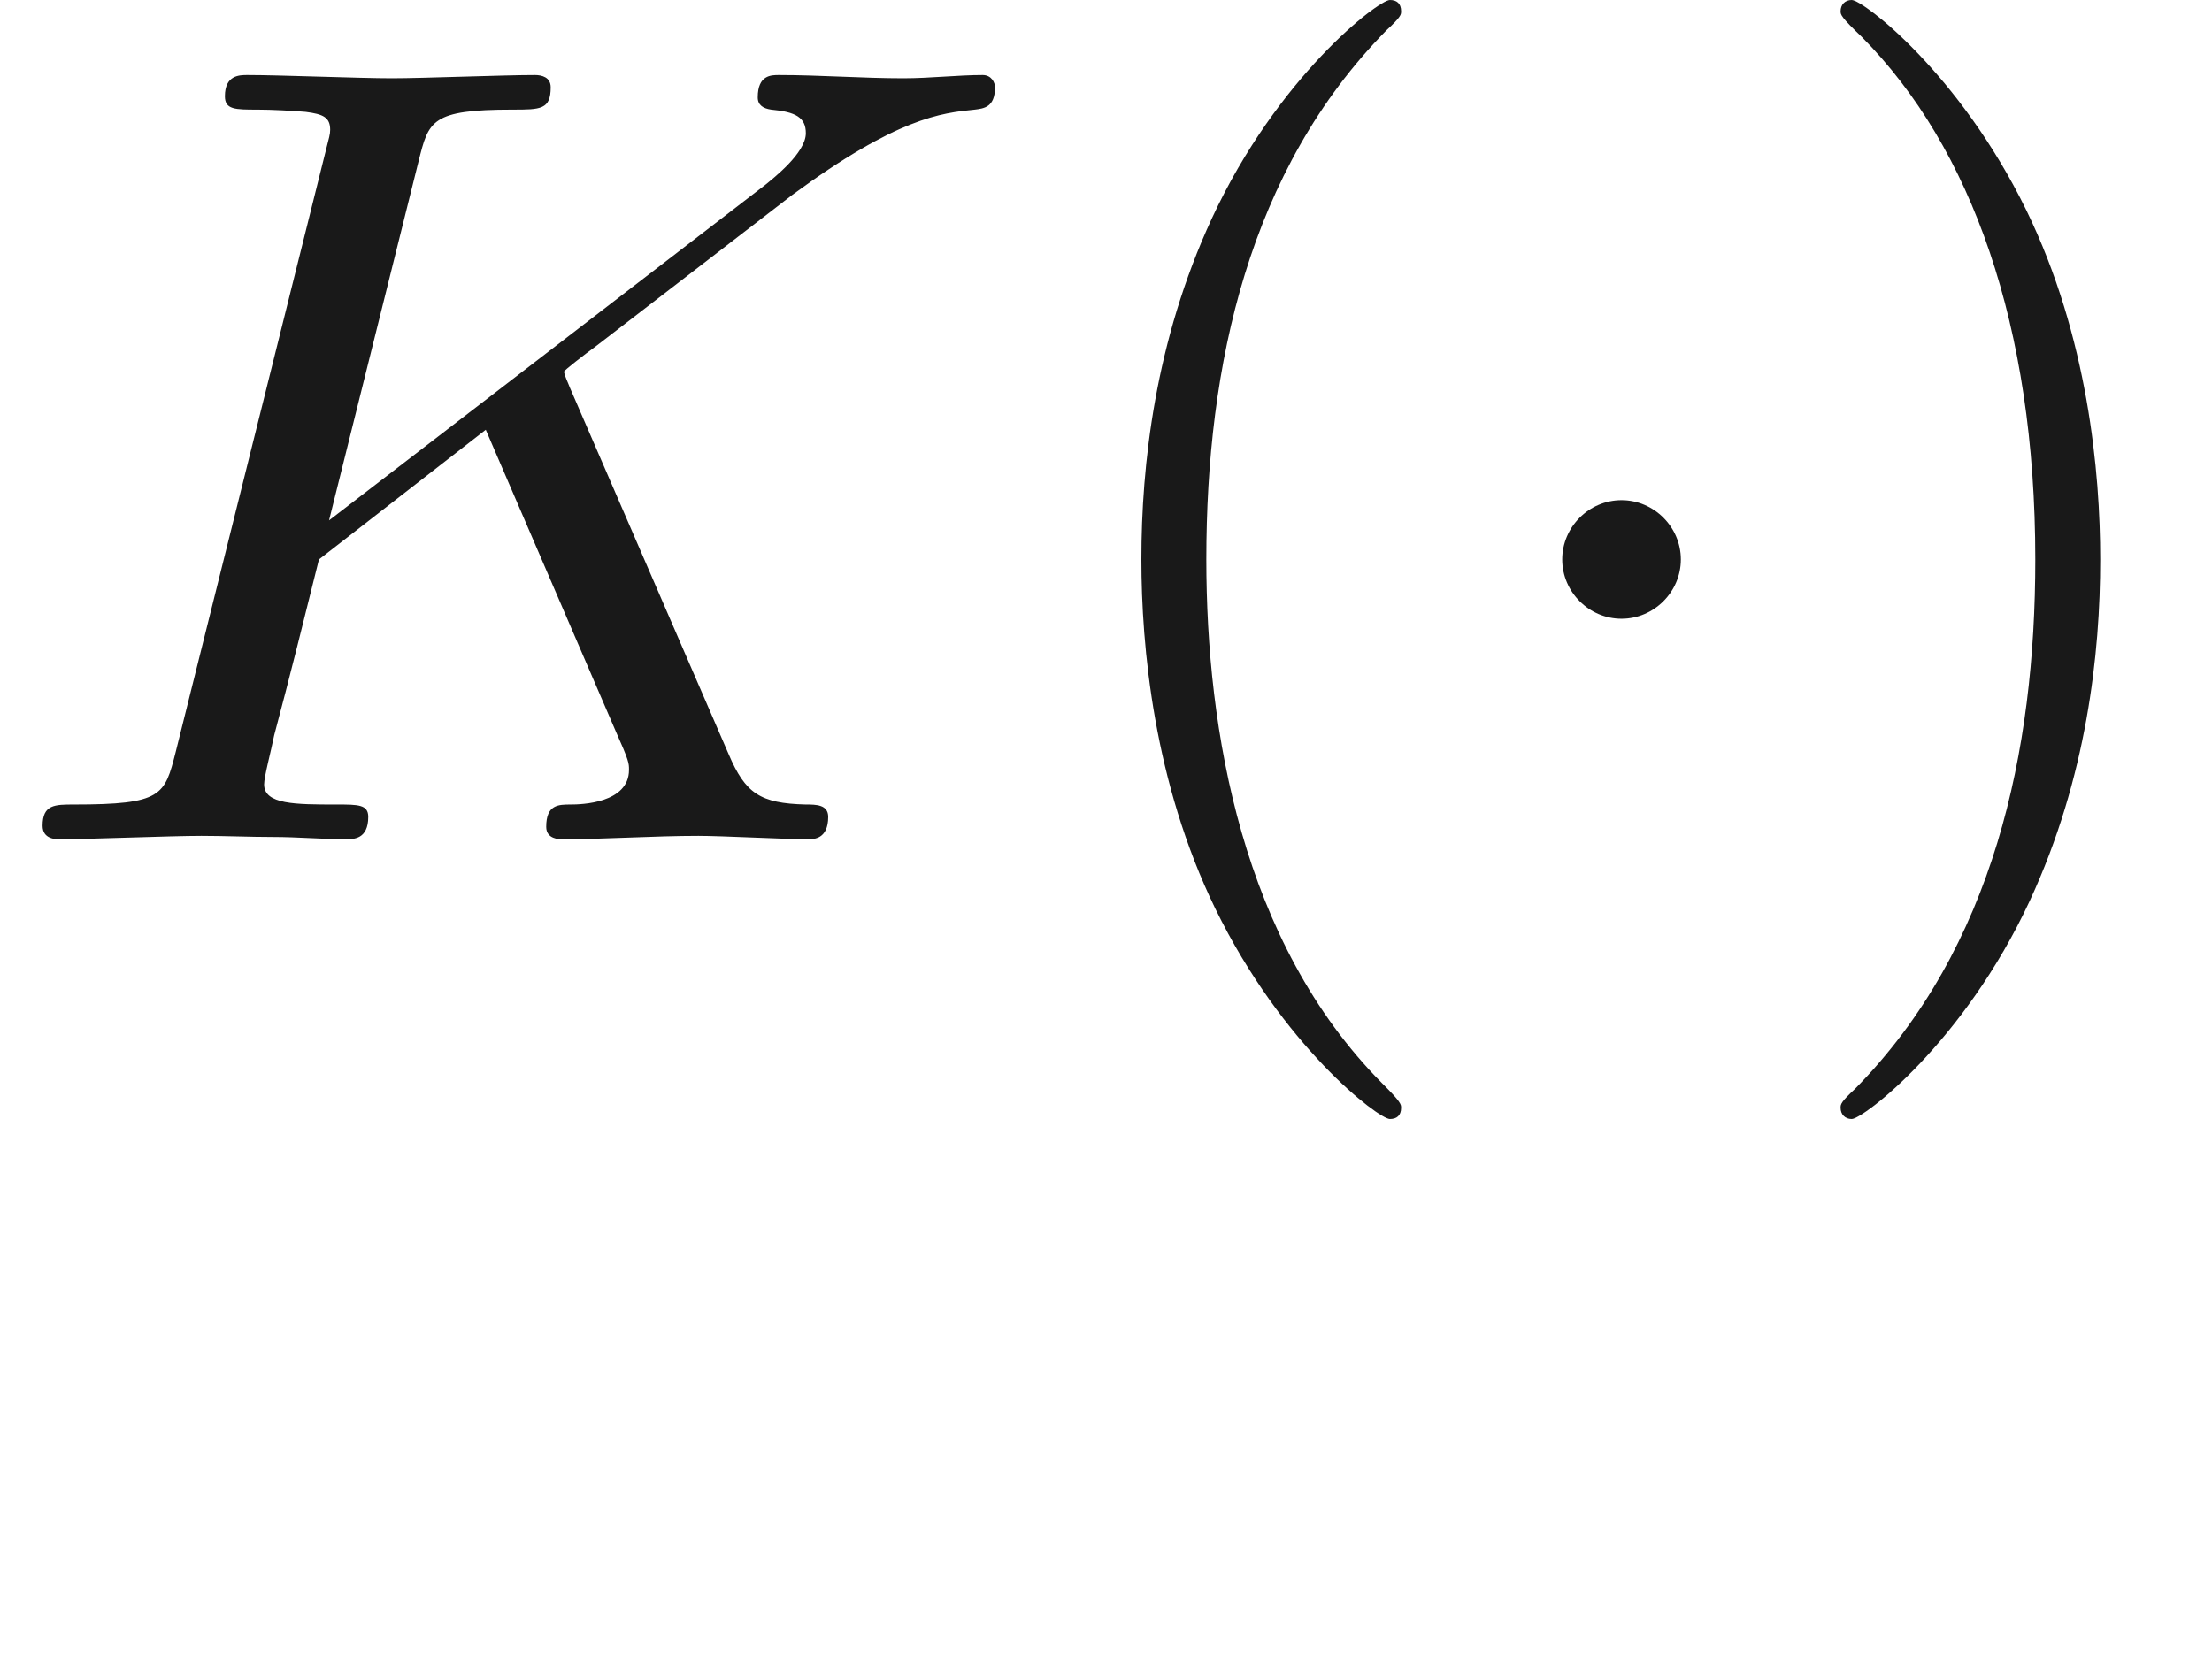
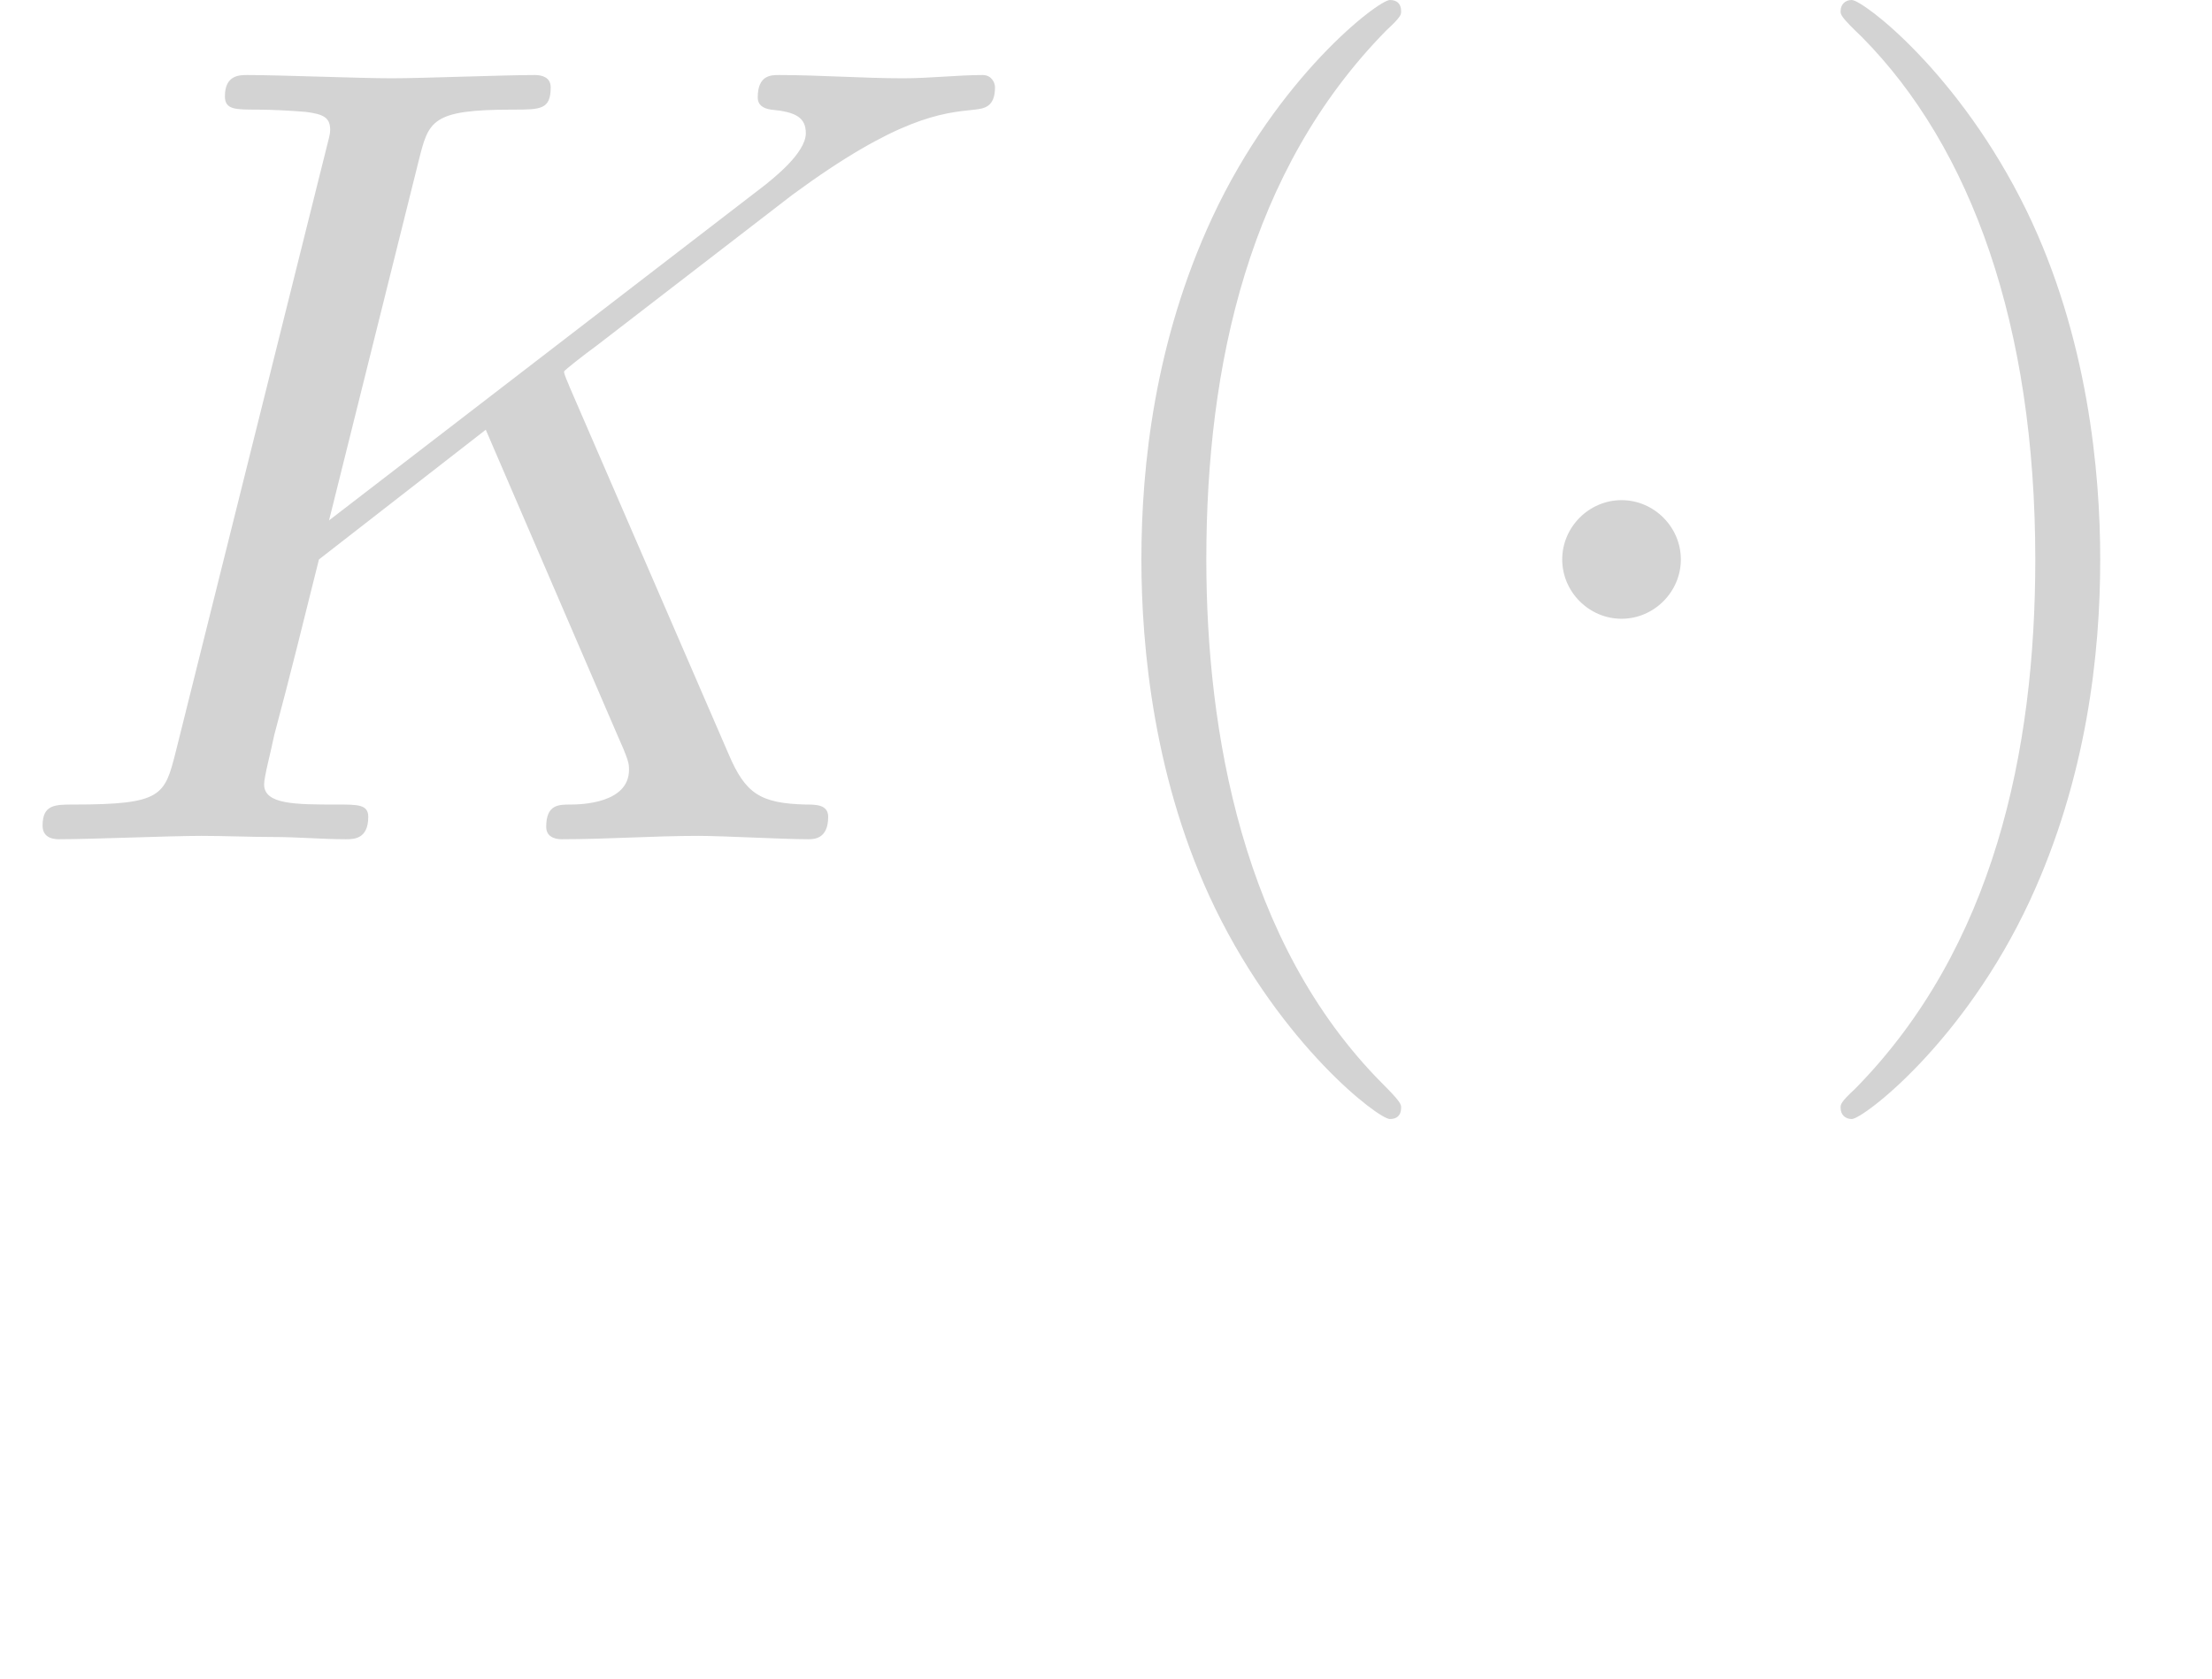
<svg xmlns="http://www.w3.org/2000/svg" xmlns:ns1="http://github.com/leegao/readme2tex/" xmlns:xlink="http://www.w3.org/1999/xlink" height="14.944pt" ns1:offset="2.4906600000000054" version="1.1" viewBox="-52.075 -69.509 19.69 14.944" width="19.69pt">
  <defs>
    <path d="M3.298 2.391C3.298 2.361 3.298 2.341 3.128 2.172C1.883 0.917 1.564 -0.966 1.564 -2.491C1.564 -4.224 1.943 -5.958 3.168 -7.203C3.298 -7.323 3.298 -7.342 3.298 -7.372C3.298 -7.442 3.258 -7.472 3.198 -7.472C3.098 -7.472 2.202 -6.795 1.614 -5.529C1.106 -4.433 0.986 -3.328 0.986 -2.491C0.986 -1.714 1.096 -0.508 1.644 0.618C2.242 1.843 3.098 2.491 3.198 2.491C3.258 2.491 3.298 2.461 3.298 2.391Z" id="g2-40" />
    <path d="M2.879 -2.491C2.879 -3.268 2.77 -4.473 2.222 -5.599C1.624 -6.824 0.767 -7.472 0.667 -7.472C0.608 -7.472 0.568 -7.432 0.568 -7.372C0.568 -7.342 0.568 -7.323 0.757 -7.143C1.733 -6.157 2.301 -4.573 2.301 -2.491C2.301 -0.787 1.933 0.966 0.697 2.222C0.568 2.341 0.568 2.361 0.568 2.391C0.568 2.451 0.608 2.491 0.667 2.491C0.767 2.491 1.664 1.813 2.252 0.548C2.76 -0.548 2.879 -1.654 2.879 -2.491Z" id="g2-41" />
    <path d="M3.318 -0.757C3.357 -0.359 3.626 0.06 4.095 0.06C4.304 0.06 4.912 -0.08 4.912 -0.887V-1.445H4.663V-0.887C4.663 -0.309 4.413 -0.249 4.304 -0.249C3.975 -0.249 3.935 -0.697 3.935 -0.747V-2.74C3.935 -3.158 3.935 -3.547 3.577 -3.915C3.188 -4.304 2.69 -4.463 2.212 -4.463C1.395 -4.463 0.707 -3.995 0.707 -3.337C0.707 -3.039 0.907 -2.869 1.166 -2.869C1.445 -2.869 1.624 -3.068 1.624 -3.328C1.624 -3.447 1.574 -3.776 1.116 -3.786C1.385 -4.134 1.873 -4.244 2.192 -4.244C2.68 -4.244 3.248 -3.856 3.248 -2.969V-2.6C2.74 -2.57 2.042 -2.54 1.415 -2.242C0.667 -1.903 0.418 -1.385 0.418 -0.946C0.418 -0.139 1.385 0.11 2.012 0.11C2.67 0.11 3.128 -0.289 3.318 -0.757ZM3.248 -2.391V-1.395C3.248 -0.448 2.531 -0.11 2.082 -0.11C1.594 -0.11 1.186 -0.458 1.186 -0.956C1.186 -1.504 1.604 -2.331 3.248 -2.391Z" id="g2-97" />
    <path d="M5.071 -4.025C5.061 -4.055 5.021 -4.134 5.021 -4.164C5.021 -4.174 5.2 -4.314 5.31 -4.394L7.054 -5.738C7.99 -6.426 8.379 -6.466 8.677 -6.496C8.757 -6.506 8.857 -6.516 8.857 -6.695C8.857 -6.735 8.827 -6.804 8.747 -6.804C8.528 -6.804 8.279 -6.775 8.04 -6.775C7.681 -6.775 7.293 -6.804 6.934 -6.804C6.864 -6.804 6.745 -6.804 6.745 -6.605C6.745 -6.535 6.795 -6.506 6.864 -6.496C7.083 -6.476 7.173 -6.426 7.173 -6.286C7.173 -6.107 6.874 -5.878 6.814 -5.828L2.929 -2.839L3.726 -6.037C3.816 -6.396 3.836 -6.496 4.563 -6.496C4.812 -6.496 4.902 -6.496 4.902 -6.695C4.902 -6.785 4.822 -6.804 4.762 -6.804C4.483 -6.804 3.766 -6.775 3.487 -6.775C3.198 -6.775 2.491 -6.804 2.202 -6.804C2.132 -6.804 2.002 -6.804 2.002 -6.615C2.002 -6.496 2.092 -6.496 2.291 -6.496C2.421 -6.496 2.6 -6.486 2.72 -6.476C2.879 -6.456 2.939 -6.426 2.939 -6.316C2.939 -6.276 2.929 -6.247 2.899 -6.127L1.564 -0.777C1.465 -0.389 1.445 -0.309 0.658 -0.309C0.488 -0.309 0.379 -0.309 0.379 -0.12C0.379 0 0.498 0 0.528 0C0.807 0 1.514 -0.03 1.793 -0.03C2.002 -0.03 2.222 -0.02 2.431 -0.02C2.65 -0.02 2.869 0 3.078 0C3.148 0 3.278 0 3.278 -0.199C3.278 -0.309 3.188 -0.309 2.999 -0.309C2.63 -0.309 2.351 -0.309 2.351 -0.488C2.351 -0.558 2.411 -0.777 2.441 -0.927C2.58 -1.445 2.71 -1.973 2.839 -2.491L4.324 -3.646L5.479 -0.966C5.599 -0.697 5.599 -0.677 5.599 -0.618C5.599 -0.319 5.171 -0.309 5.081 -0.309C4.971 -0.309 4.862 -0.309 4.862 -0.11C4.862 0 4.981 0 5.001 0C5.4 0 5.818 -0.03 6.217 -0.03C6.436 -0.03 6.974 0 7.193 0C7.243 0 7.372 0 7.372 -0.199C7.372 -0.309 7.263 -0.309 7.173 -0.309C6.765 -0.319 6.635 -0.408 6.486 -0.757L5.071 -4.025Z" id="g1-75" />
    <path d="M1.913 -2.491C1.913 -2.78 1.674 -3.019 1.385 -3.019S0.857 -2.78 0.857 -2.491S1.096 -1.963 1.385 -1.963S1.913 -2.202 1.913 -2.491Z" id="g0-1" />
  </defs>
-   <g fill-opacity="0.9" id="page1">
+   <g fill-opacity="1.0" id="page1" fill="#D3D3D3">
    <use x="-52.075" y="-62.037" xlink:href="#g1-75" />
    <use x="-42.901" y="-62.037" xlink:href="#g2-40" />
    <use x="-39.026" y="-62.037" xlink:href="#g0-1" />
    <use x="-36.259" y="-62.037" xlink:href="#g2-41" />
  </g>
</svg>
